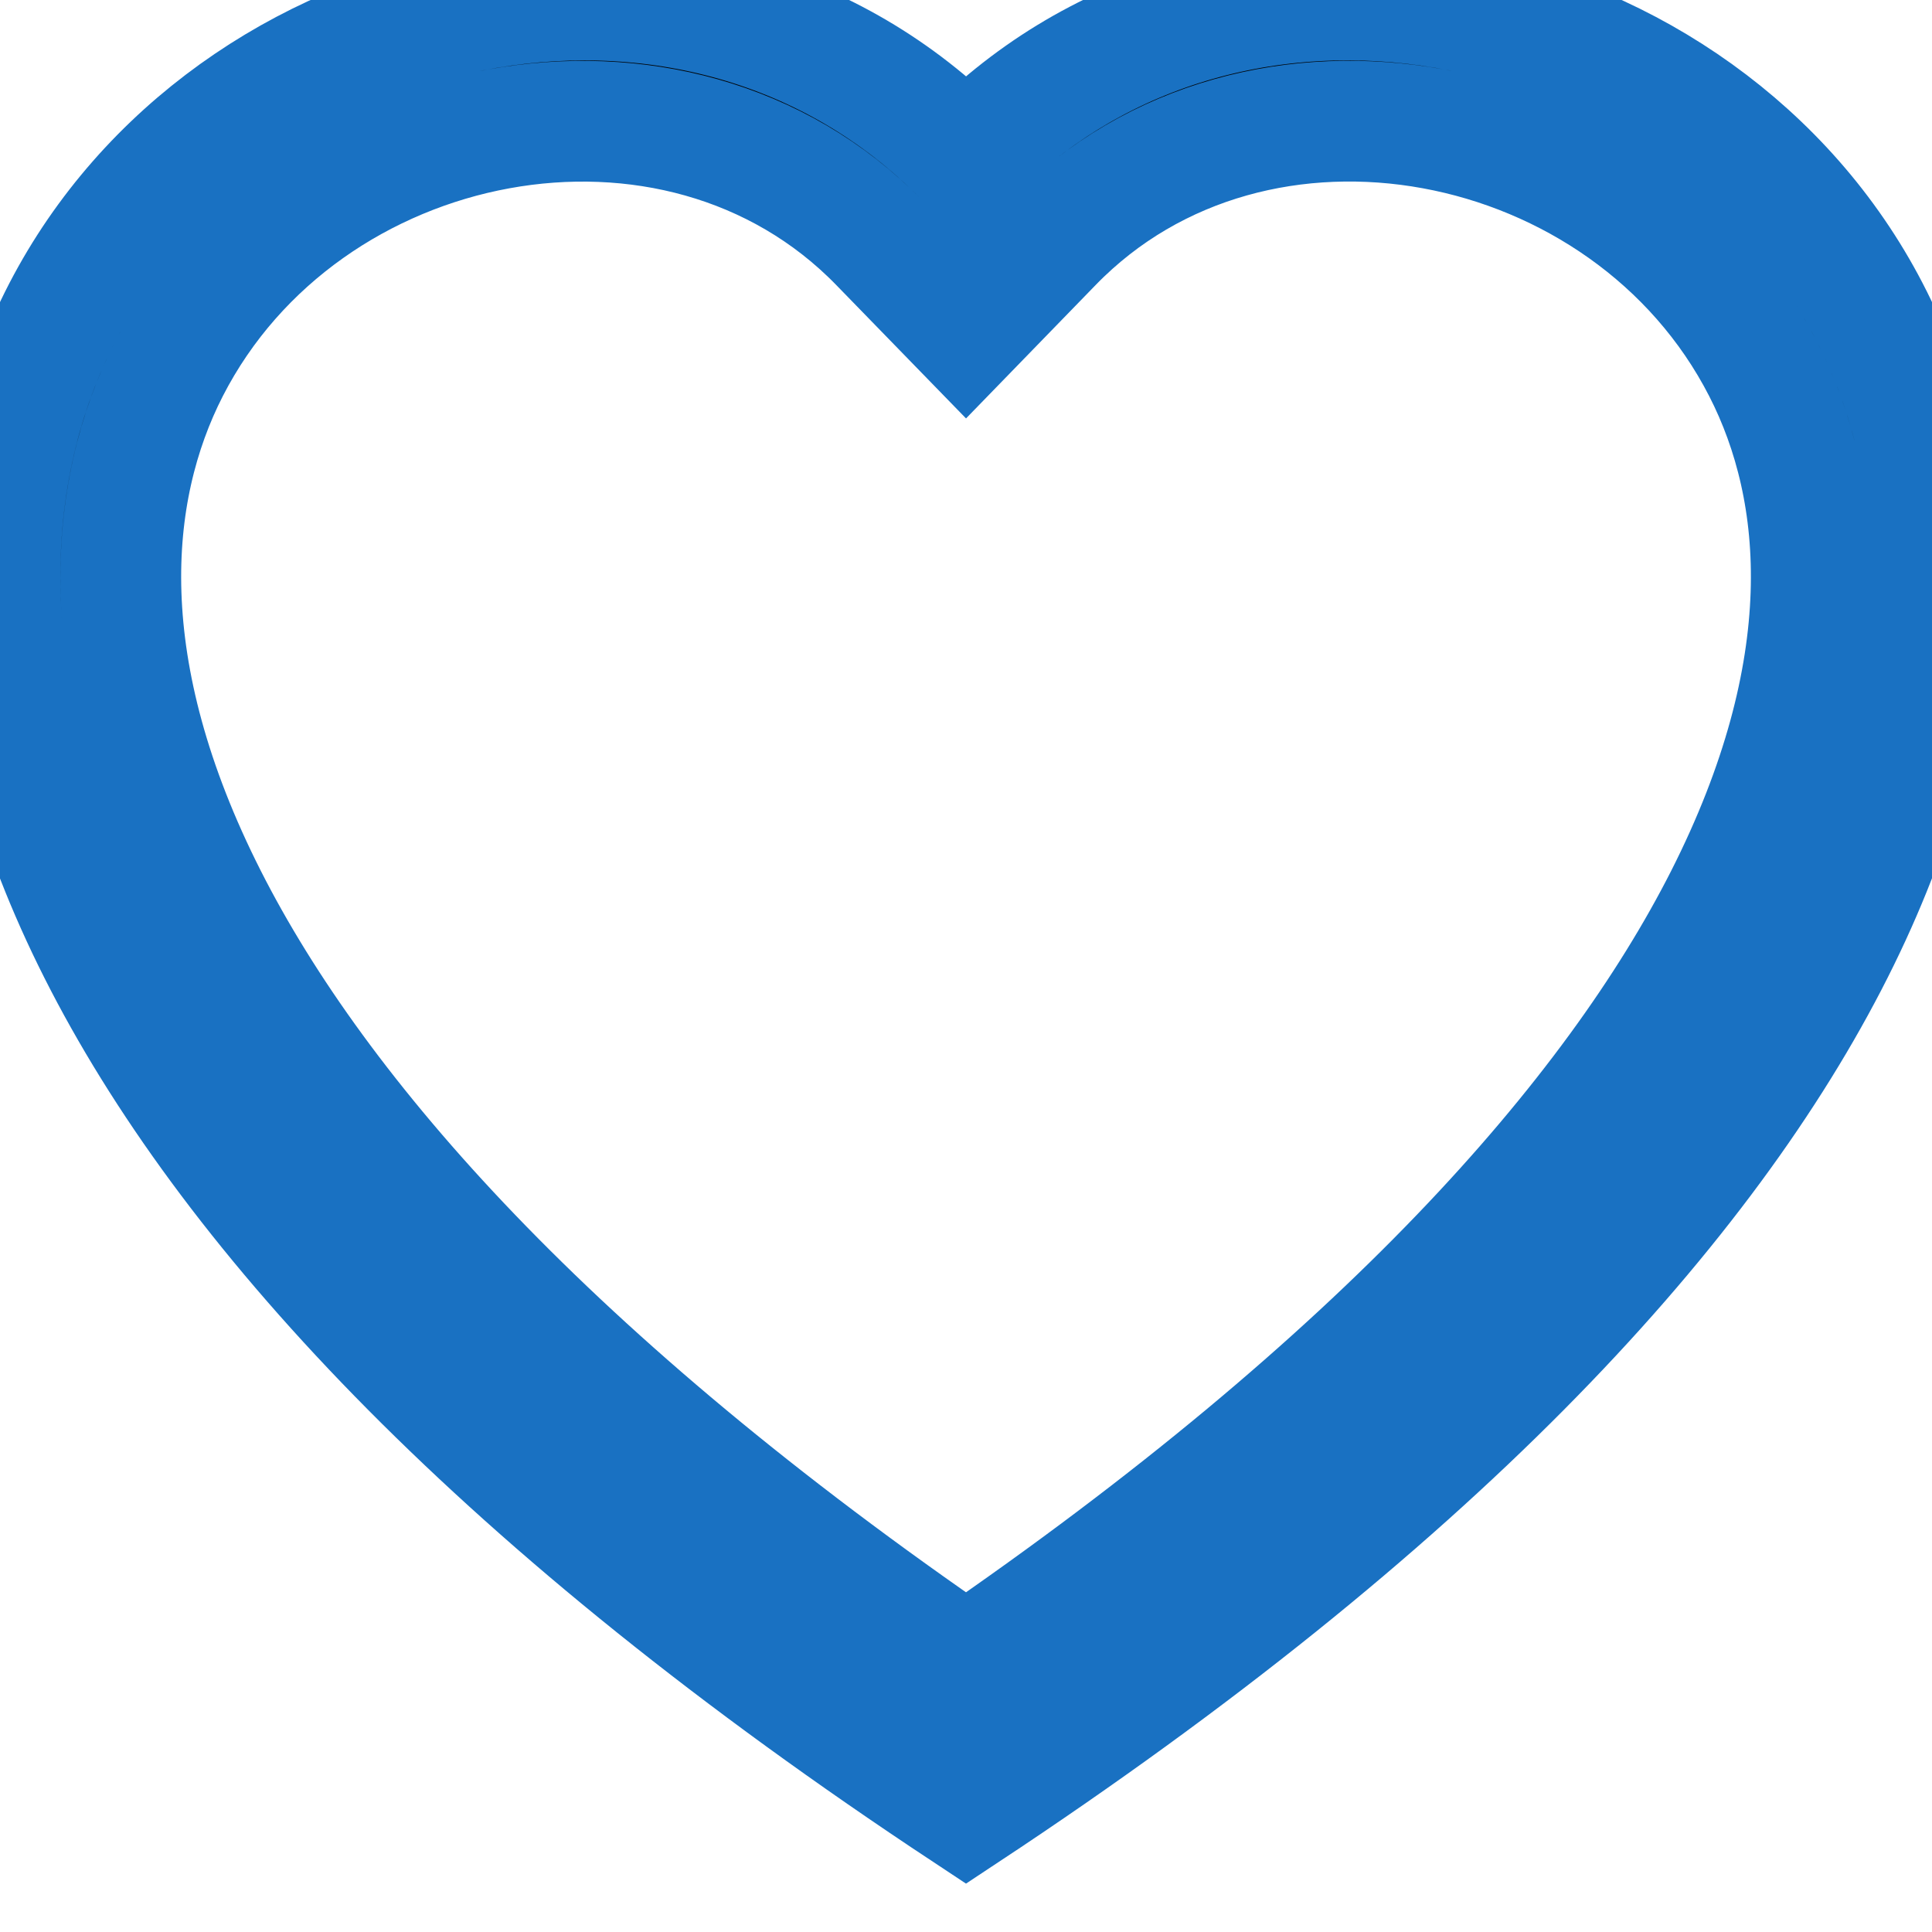
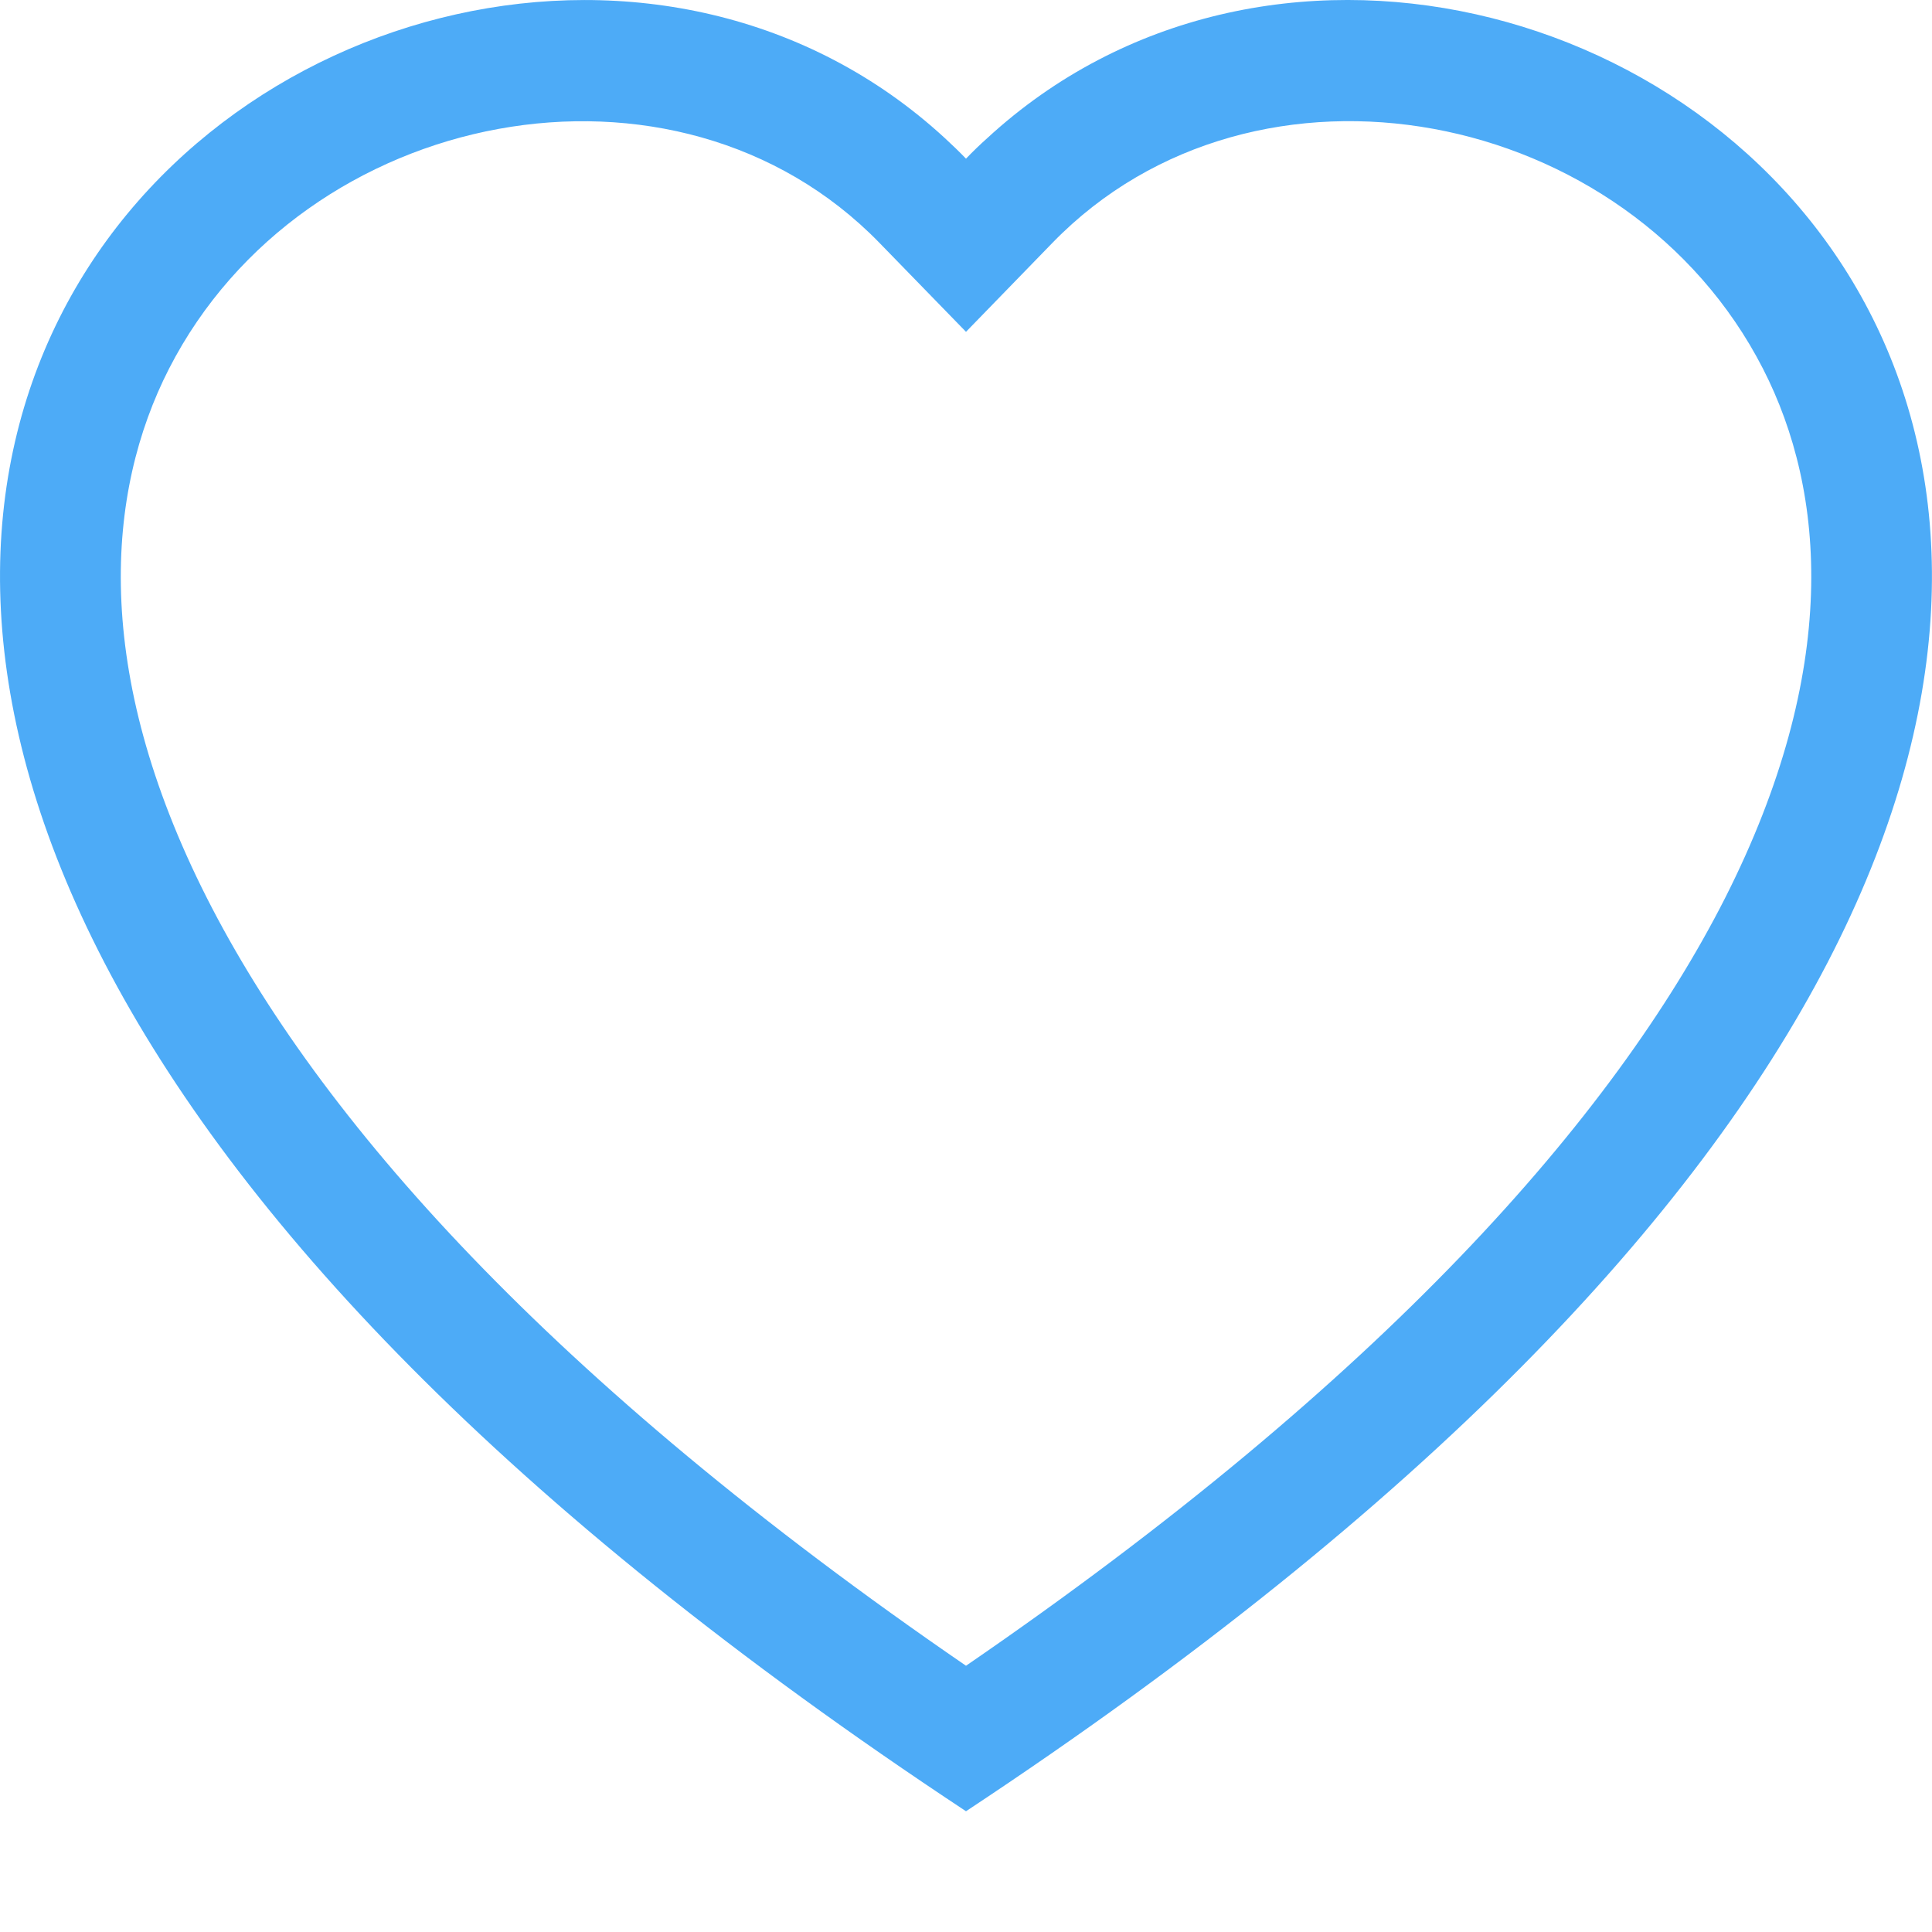
- <svg xmlns="http://www.w3.org/2000/svg" class="bi bi-heart" width="1em" height="1em" viewBox="0 0 16 16" fill="currentColor" stroke="#1971C2">
+ <svg xmlns="http://www.w3.org/2000/svg" class="bi bi-heart" width="1em" height="1em" viewBox="0 0 16 16" fill="#4dabf7">
  <path fill-rule="evenodd" d="M8 2.748l-.717-.737C5.6.281 2.514.878 1.4 3.053c-.523 1.023-.641 2.5.314 4.385.92 1.815 2.834 3.989 6.286 6.357 3.452-2.368 5.365-4.542 6.286-6.357.955-1.886.838-3.362.314-4.385C13.486.878 10.4.28 8.717 2.01L8 2.748zM8 15C-7.333 4.868 3.279-3.04 7.824 1.143c.06.055.119.112.176.171a3.12 3.12 0 0 1 .176-.17C12.72-3.042 23.333 4.867 8 15z" />
</svg>
